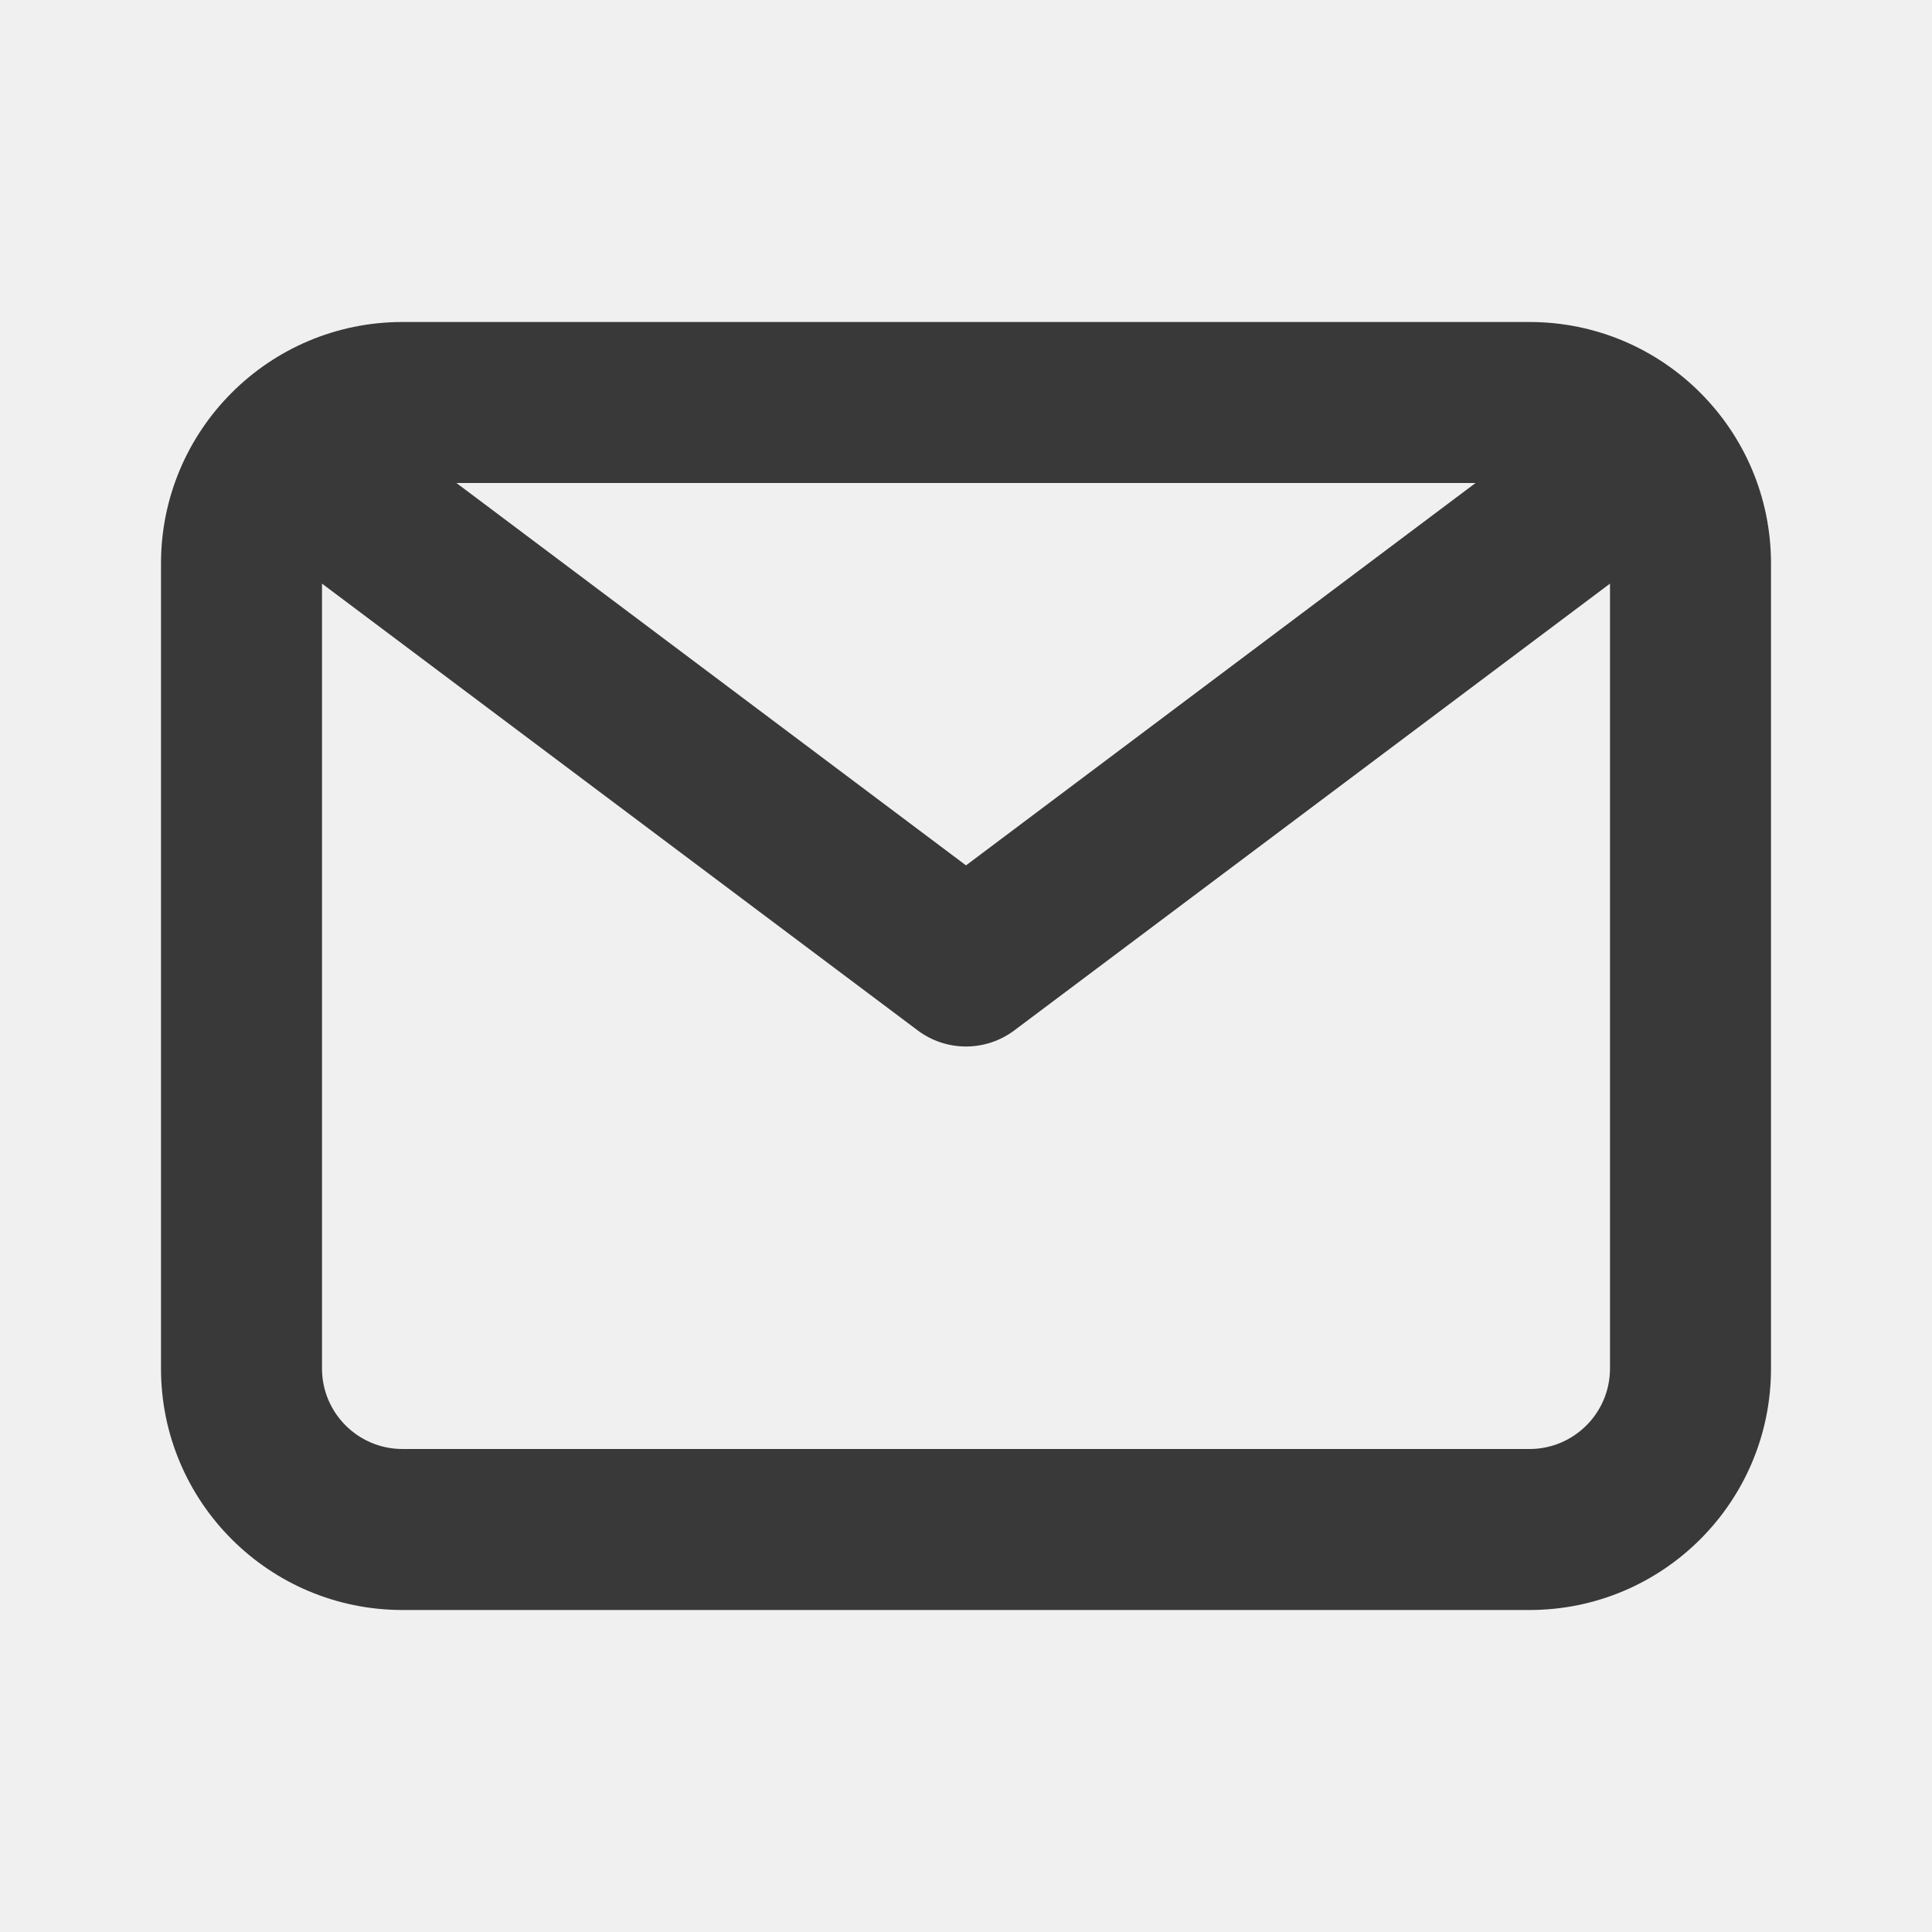
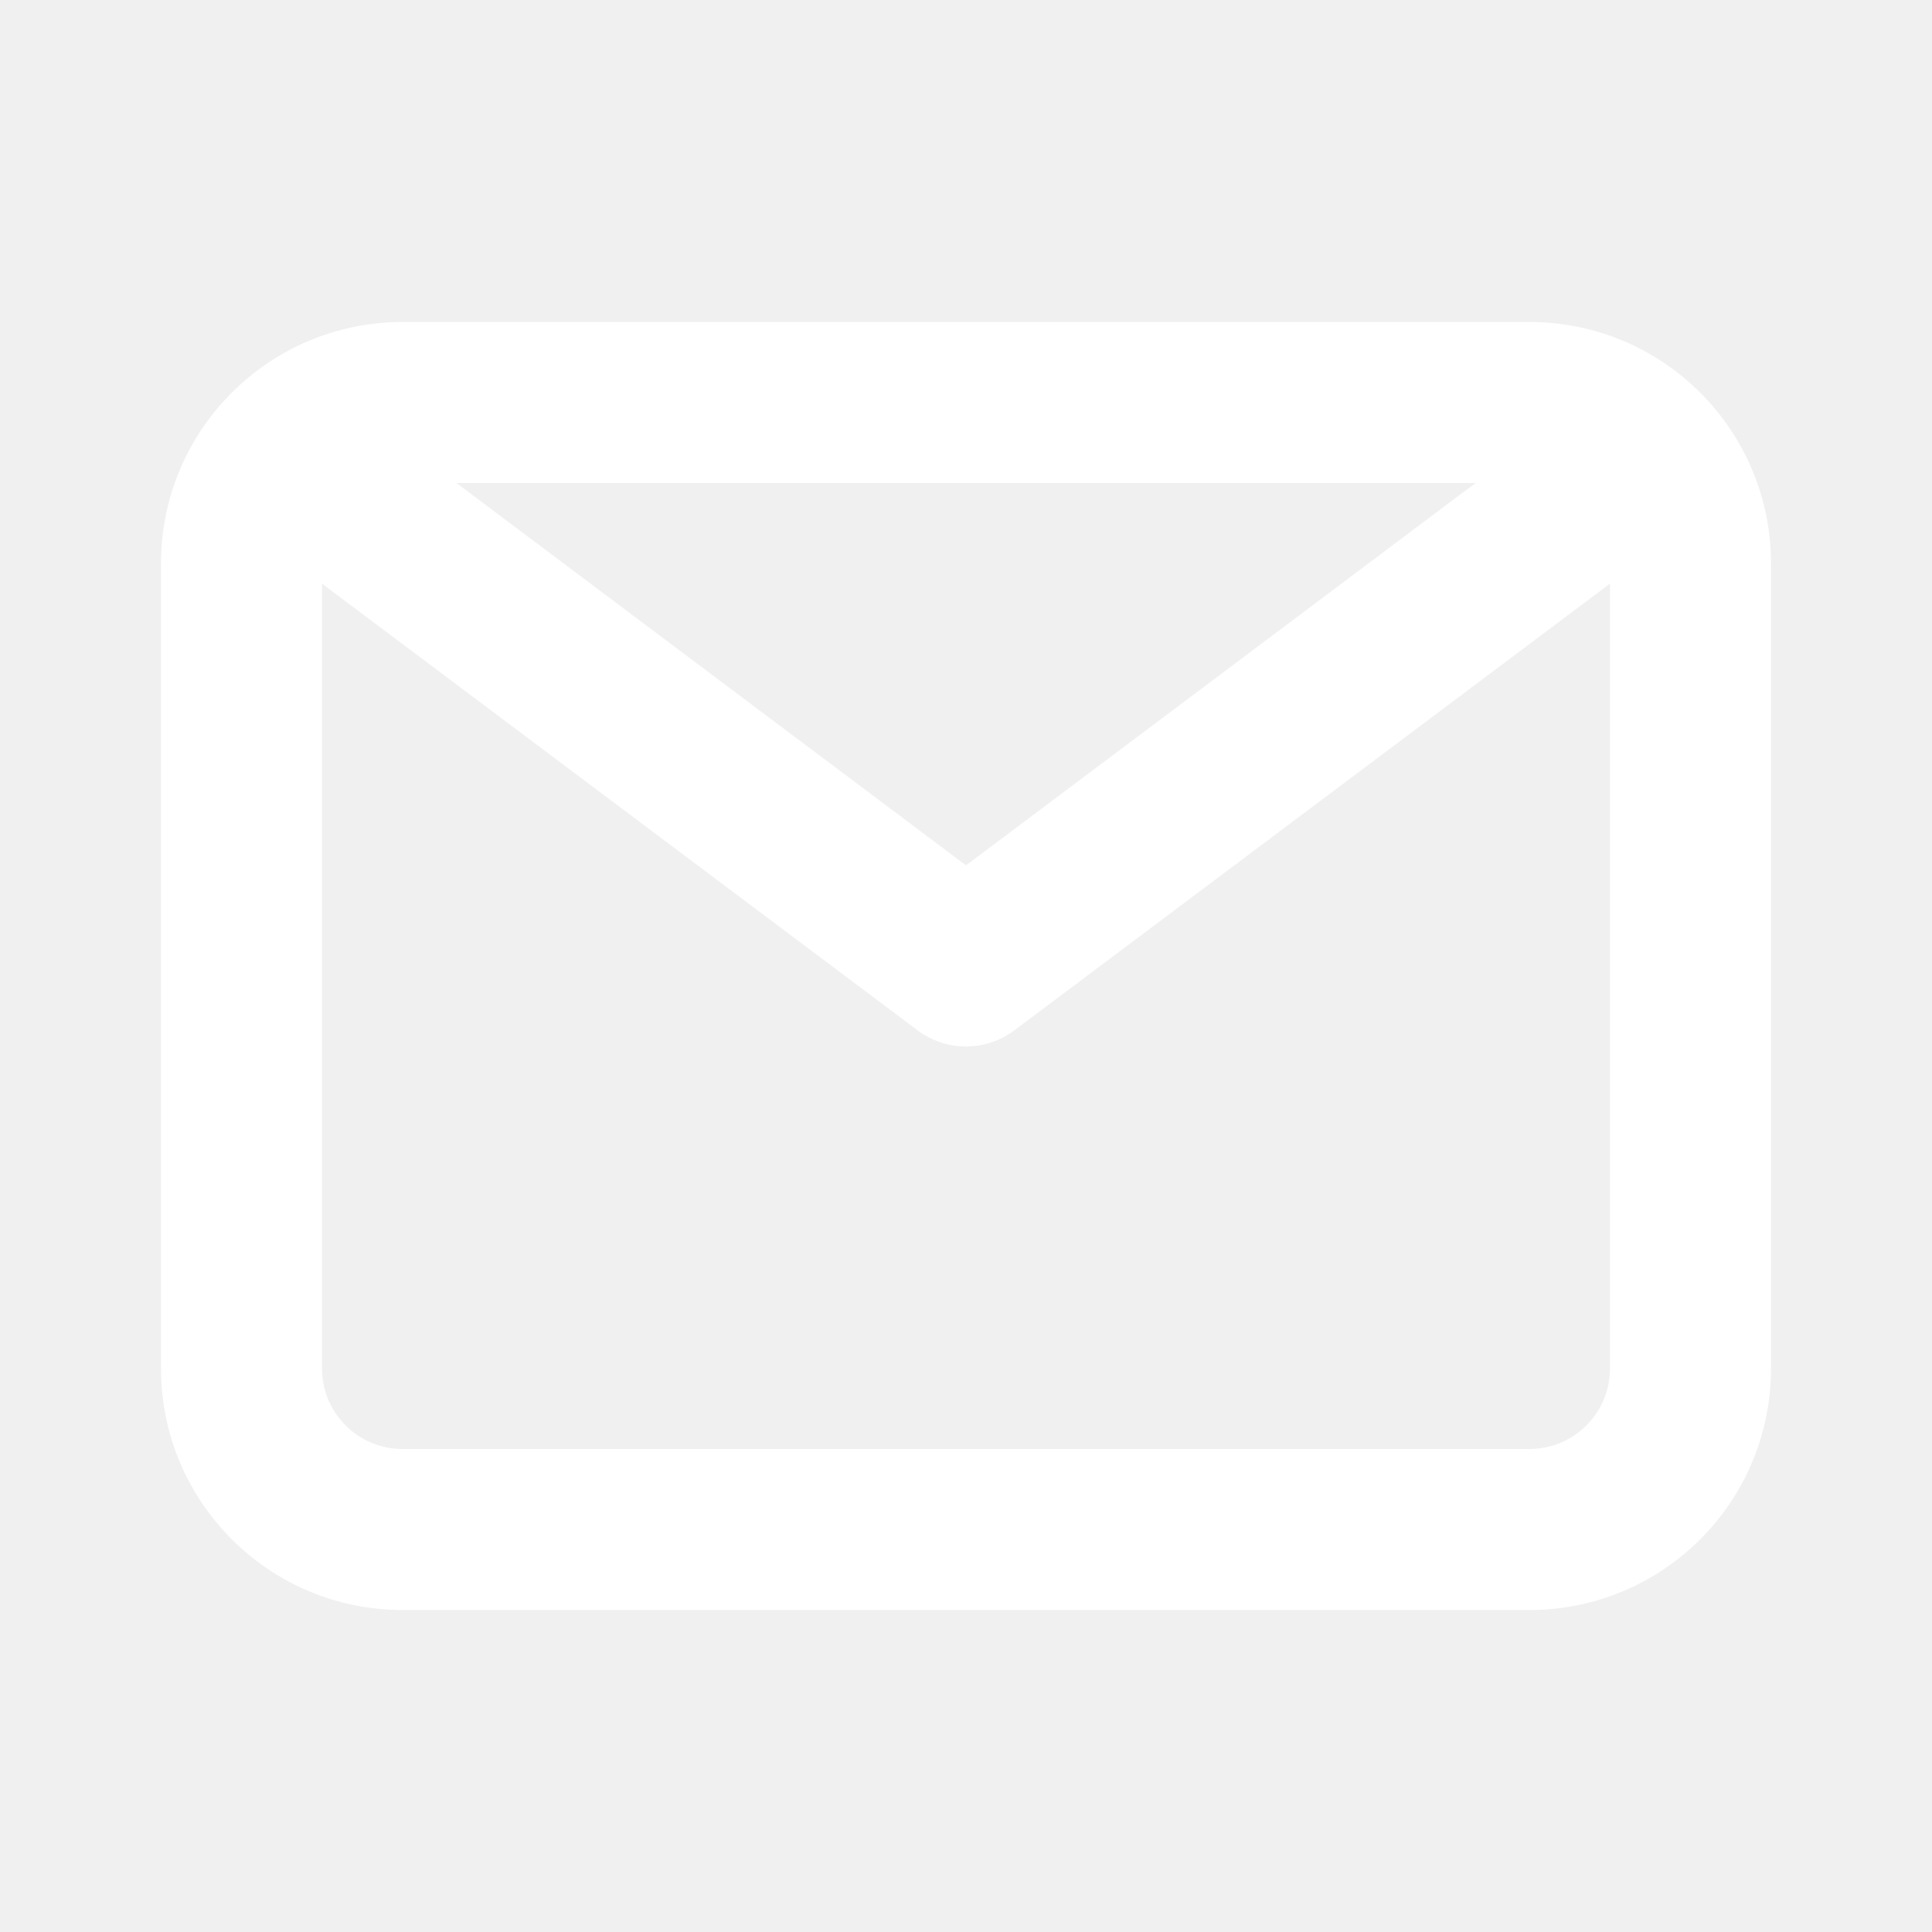
<svg xmlns="http://www.w3.org/2000/svg" width="24" height="24" viewBox="0 0 24 24" fill="none">
-   <path d="M19 4H5C3.343 4 2 5.343 2 7V17C2 18.657 3.343 20 5 20H19C20.657 20 22 18.657 22 17V7C22 5.343 20.657 4 19 4V4ZM18.33 6L12 10.75L5.67 6H18.33ZM19 18H5C4.448 18 4 17.552 4 17V7.25L11.4 12.8C11.573 12.93 11.784 13 12 13C12.216 13 12.427 12.93 12.6 12.8L20 7.25V17C20 17.552 19.552 18 19 18Z" fill="#393939" />
+   <path d="M19 4H5C3.343 4 2 5.343 2 7V17C2 18.657 3.343 20 5 20H19C20.657 20 22 18.657 22 17V7C22 5.343 20.657 4 19 4V4ZM18.33 6L12 10.75L5.67 6H18.33ZM19 18H5C4.448 18 4 17.552 4 17V7.25L11.4 12.8C11.573 12.93 11.784 13 12 13C12.216 13 12.427 12.93 12.6 12.8L20 7.25V17C20 17.552 19.552 18 19 18Z" fill="white" />
</svg>
